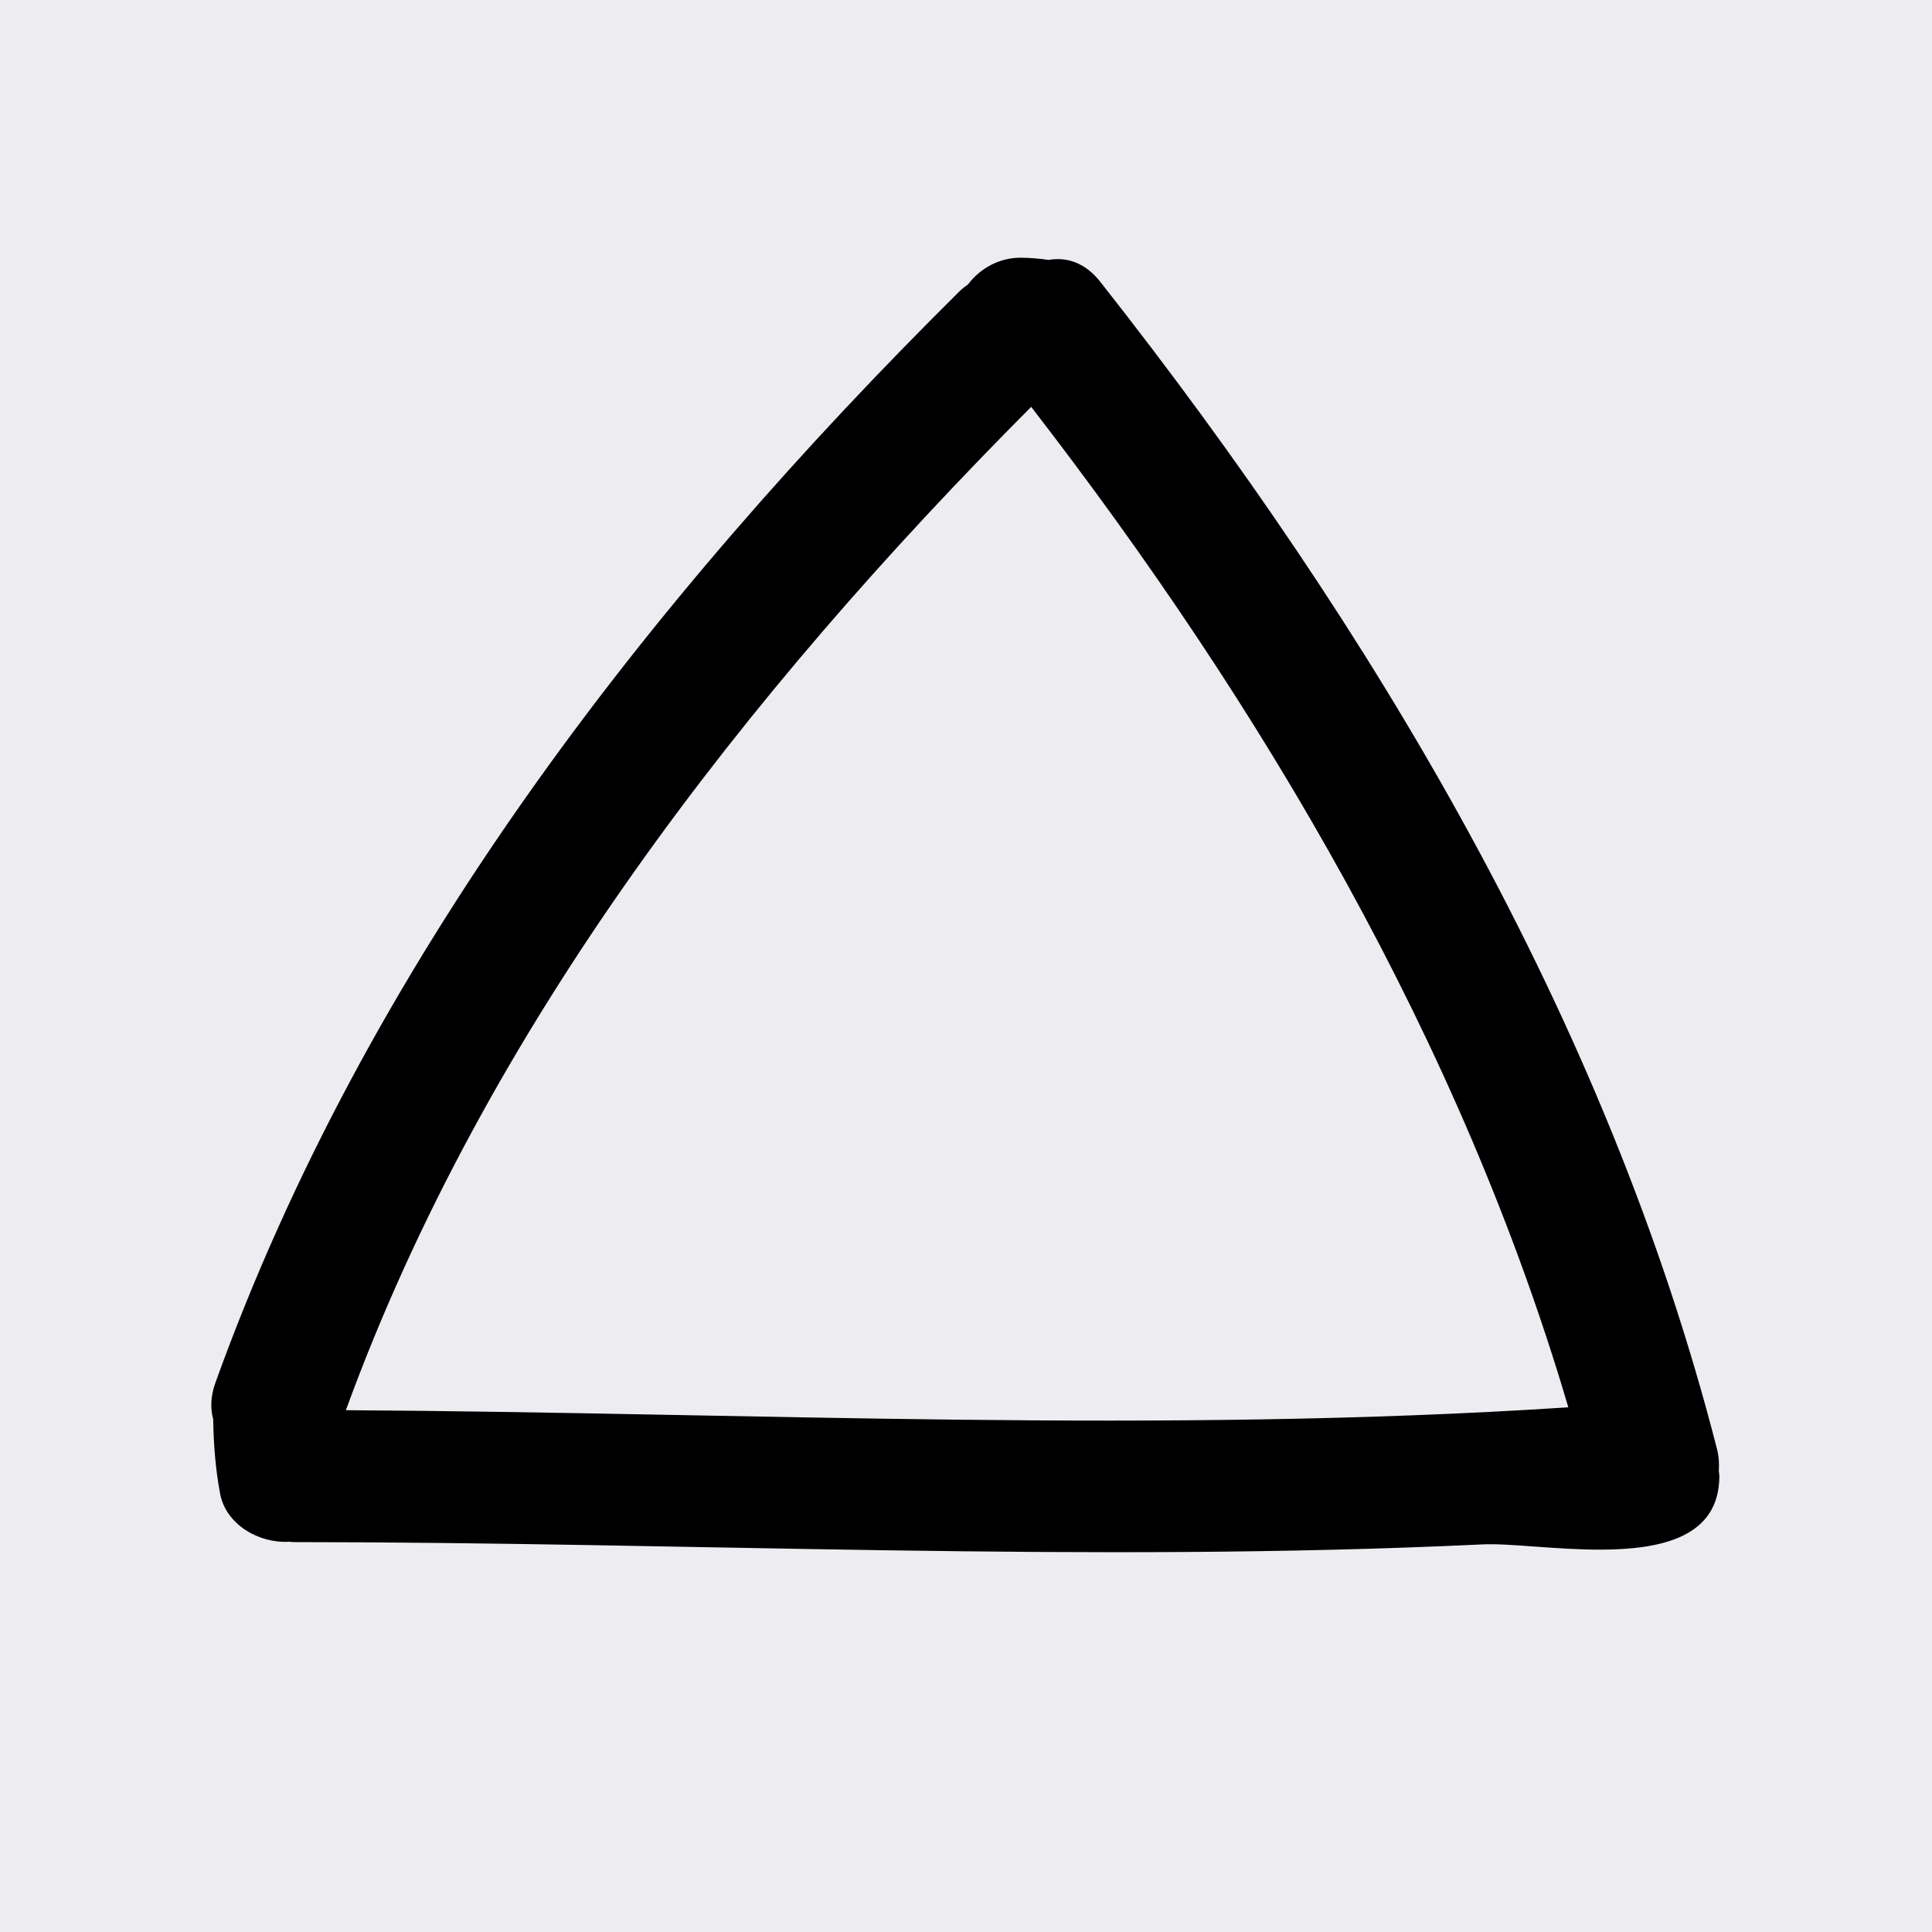
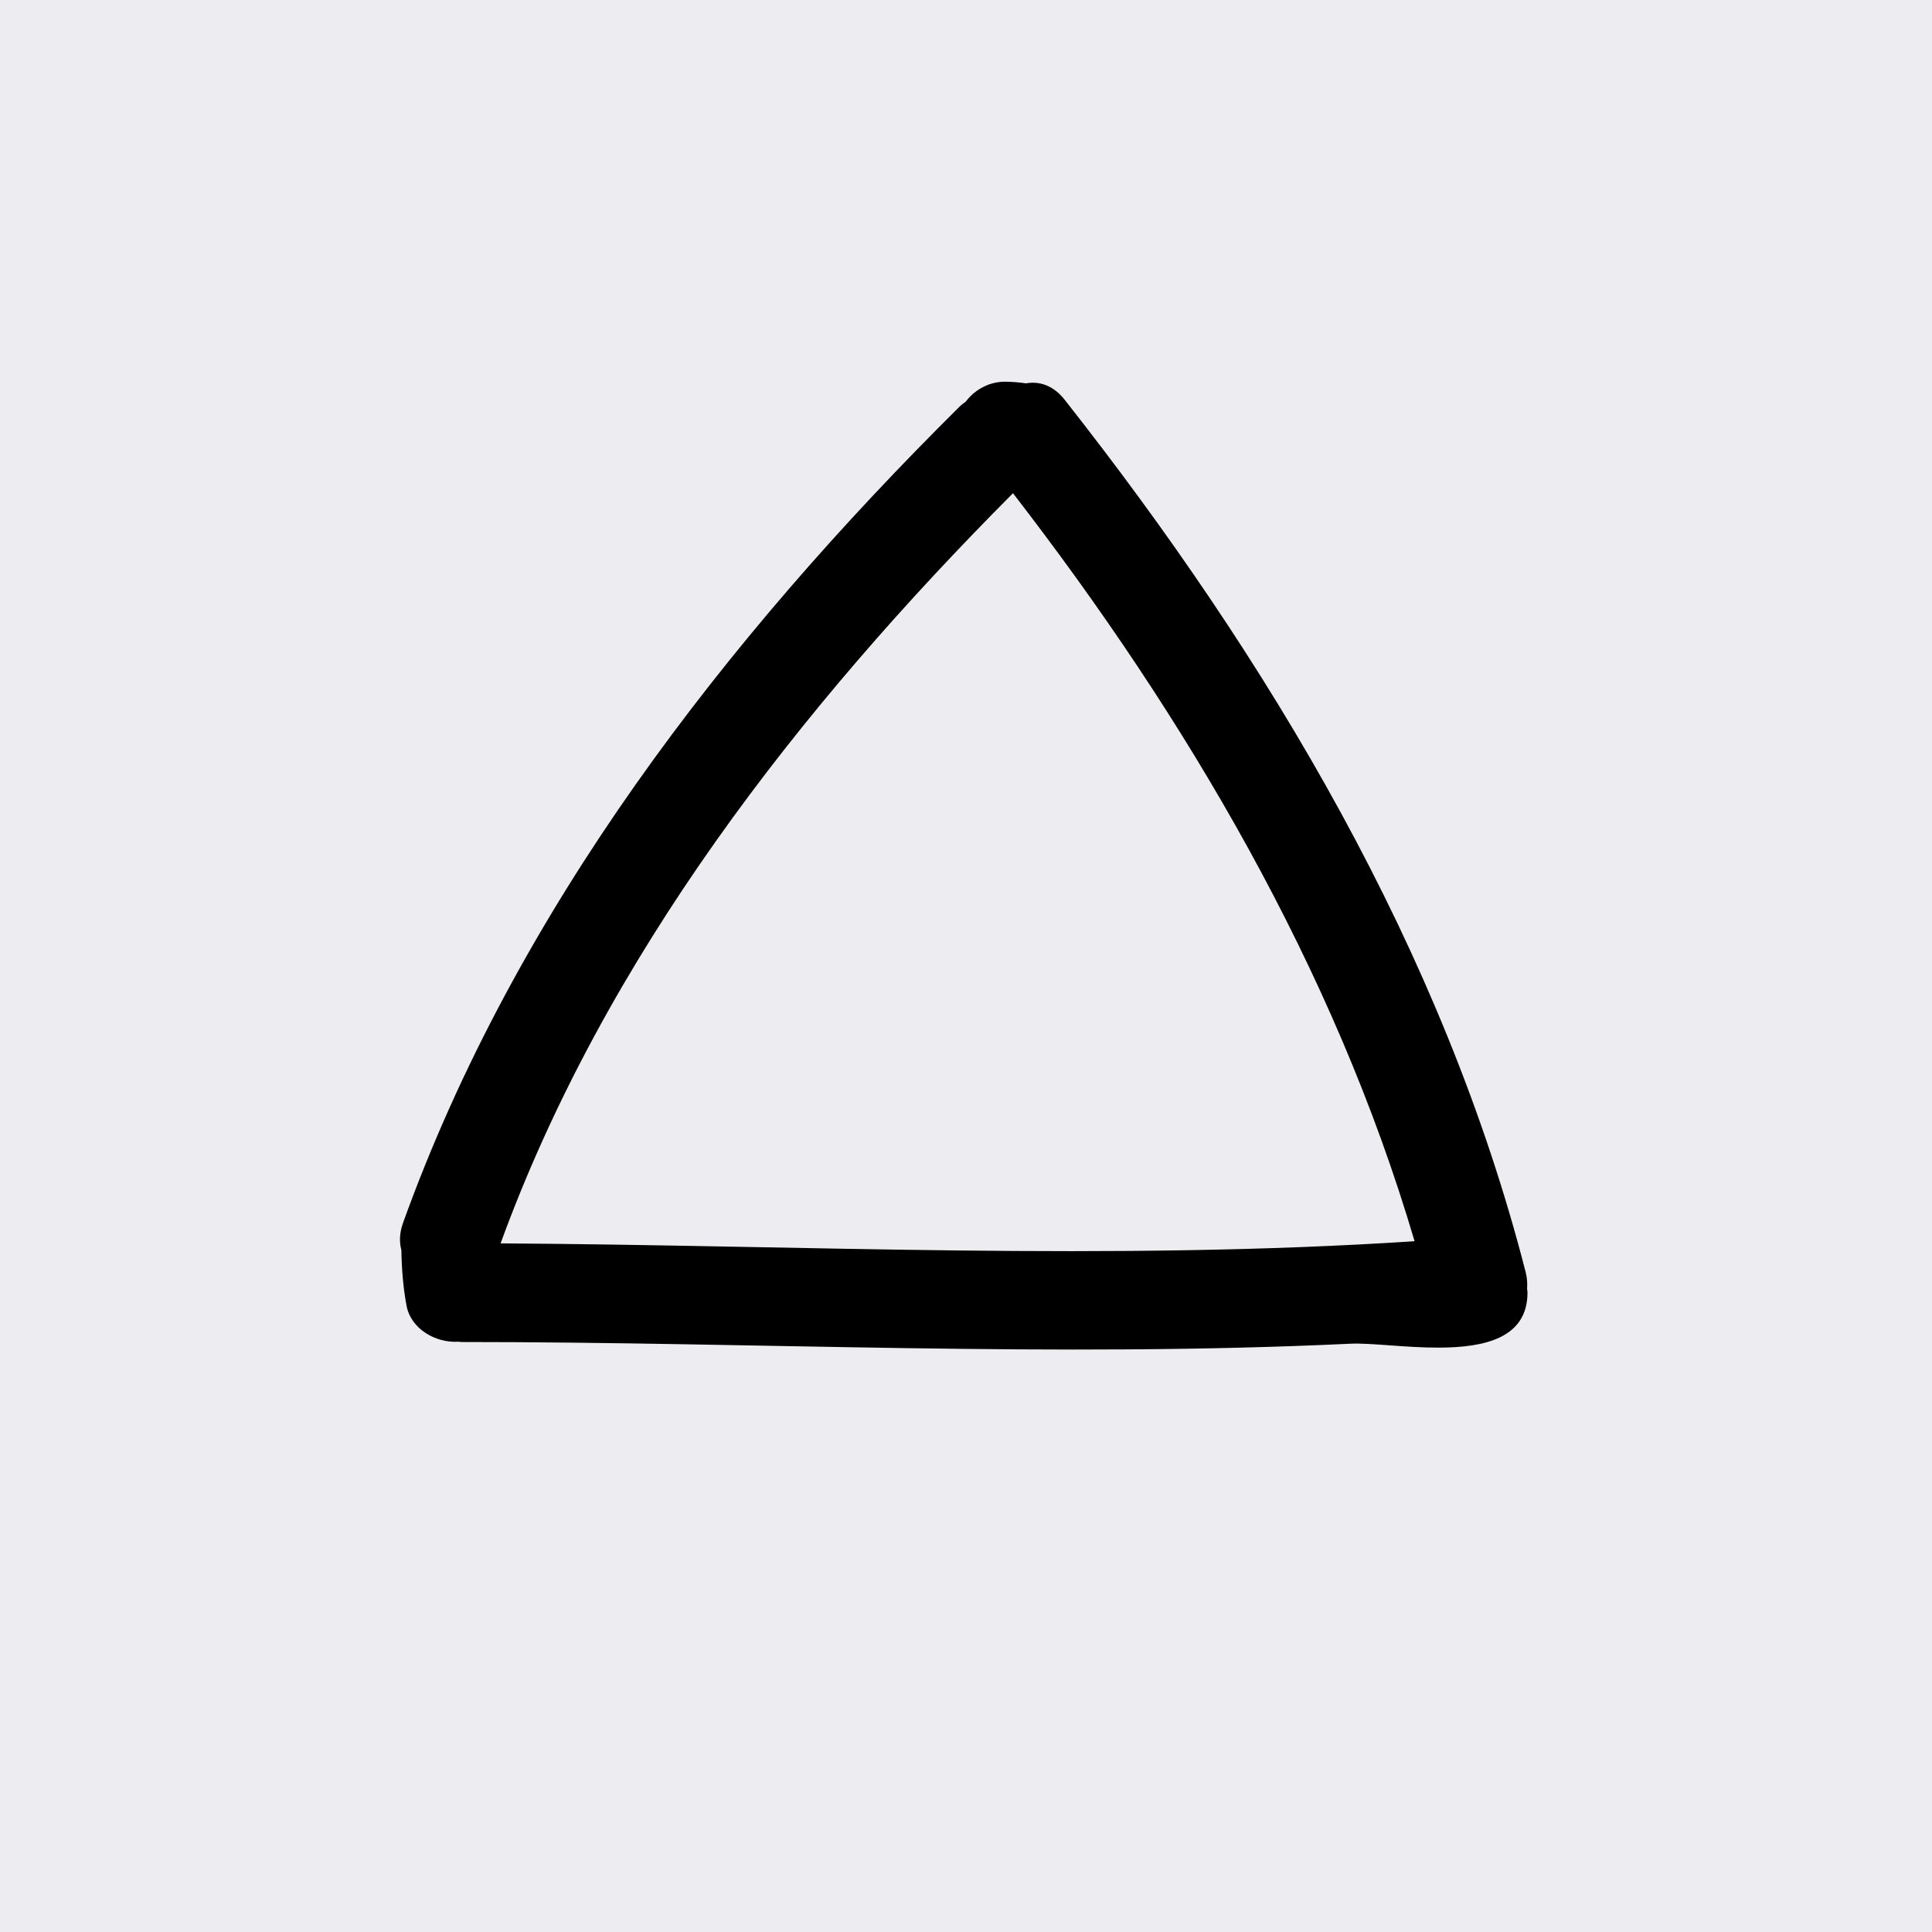
<svg xmlns="http://www.w3.org/2000/svg" width="512" height="512" viewBox="0 0 512 512">
  <rect width="512" height="512" rx="0" fill="#EDEDF1" />
-   <g transform="translate(56,40) scale(0.963)">
+   <g transform="translate(106,80) scale(0.72)">
    <svg fill="#000000" viewBox="0 0 415.155 415.154" width="415" height="415">
      <g>
        <g>
          <path d="M414.505,357.34c-30.336-118.434-94.689-225.955-169.777-321.316c-4.22-5.36-9.369-6.889-14.208-6.025             c-2.575-0.37-5.149-0.599-7.76-0.604c-5.859-0.005-11.1,2.927-14.444,7.343c-0.785,0.576-1.572,1.145-2.326,1.886             C119.701,124.187,42.602,223.84,1.117,339.141c-1.346,3.747-1.384,7.089-0.602,10.019c0.109,6.87,0.632,13.66,1.902,20.47             c1.597,8.576,10.786,13.786,19.058,13.243c0.376,0.021,0.704,0.111,1.092,0.111c109.187,0,218.297,5.81,327.454,0.625             c7.322-0.351,20.245,1.493,32.661,1.447c16.696-0.062,32.474-3.524,32.474-20.271c0-0.482-0.111-0.944-0.147-1.411             C415.129,361.474,415.053,359.493,414.505,357.34z M37.044,346.666C75.563,241.055,146.995,149.501,225.706,70.452             c63.749,82.471,118.327,175.07,147.871,275.422C261.496,353.217,149.247,347.347,37.044,346.666z" />
        </g>
      </g>
    </svg>
  </g>
</svg>
